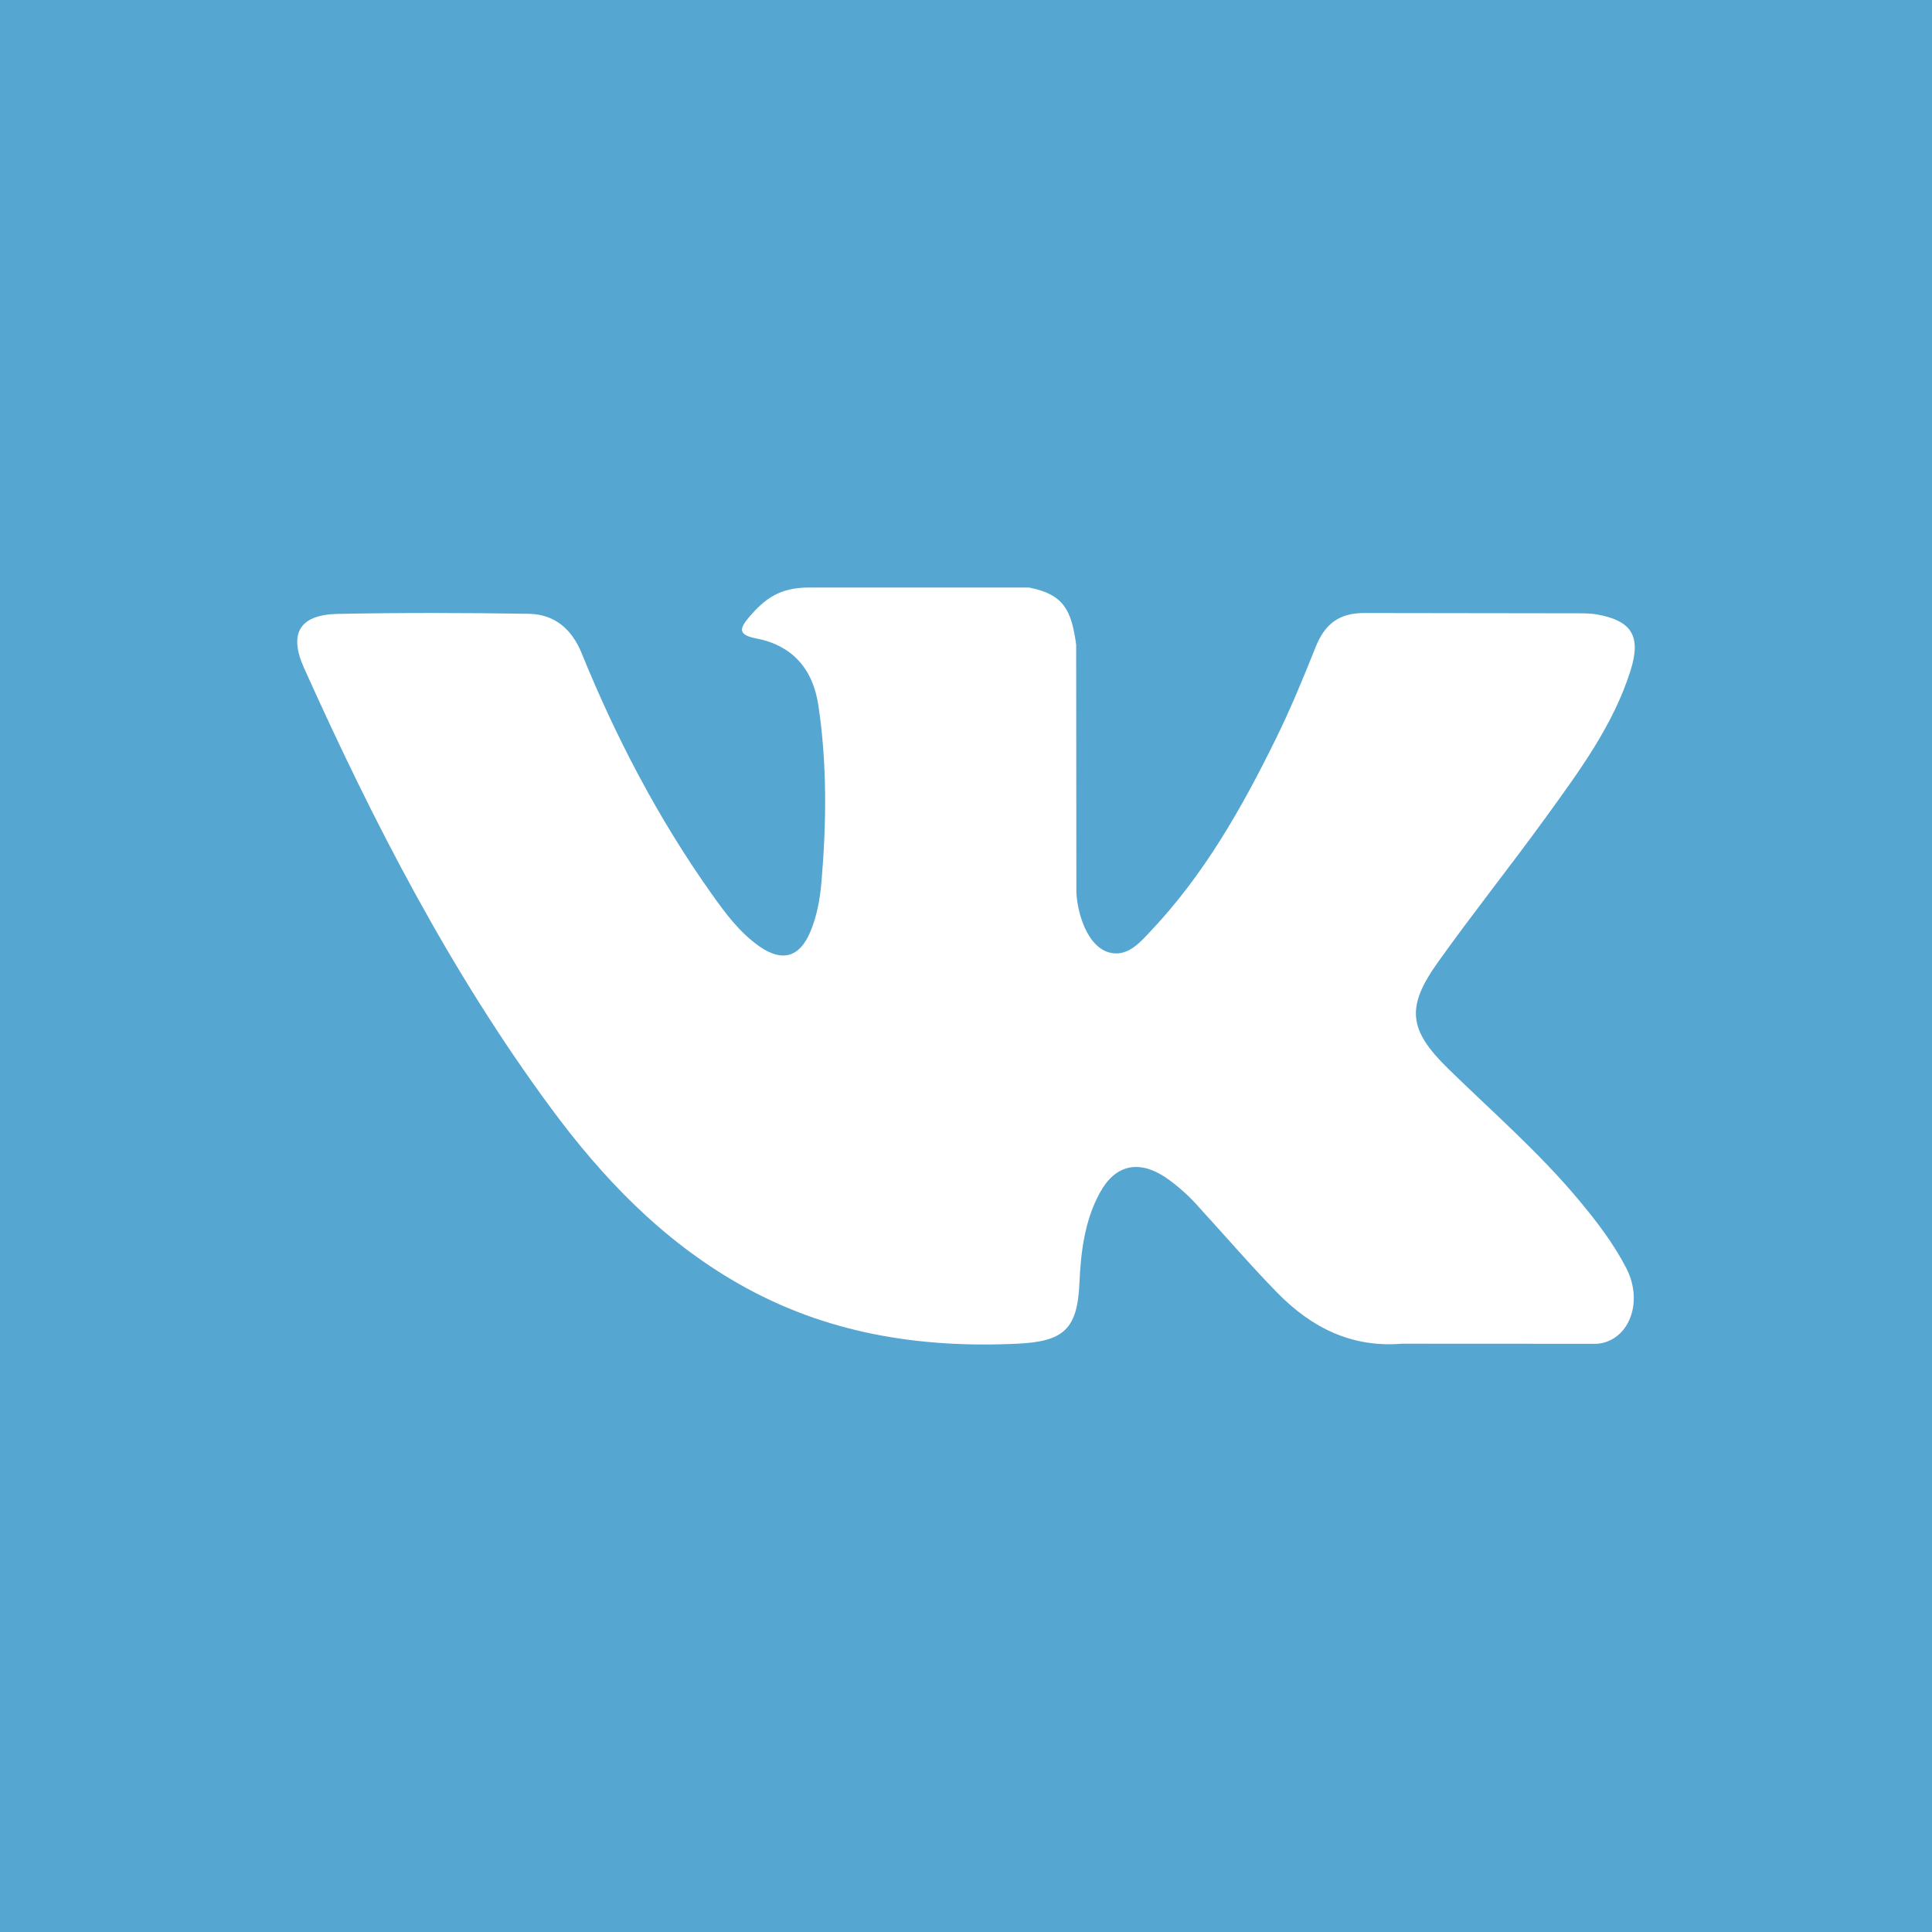
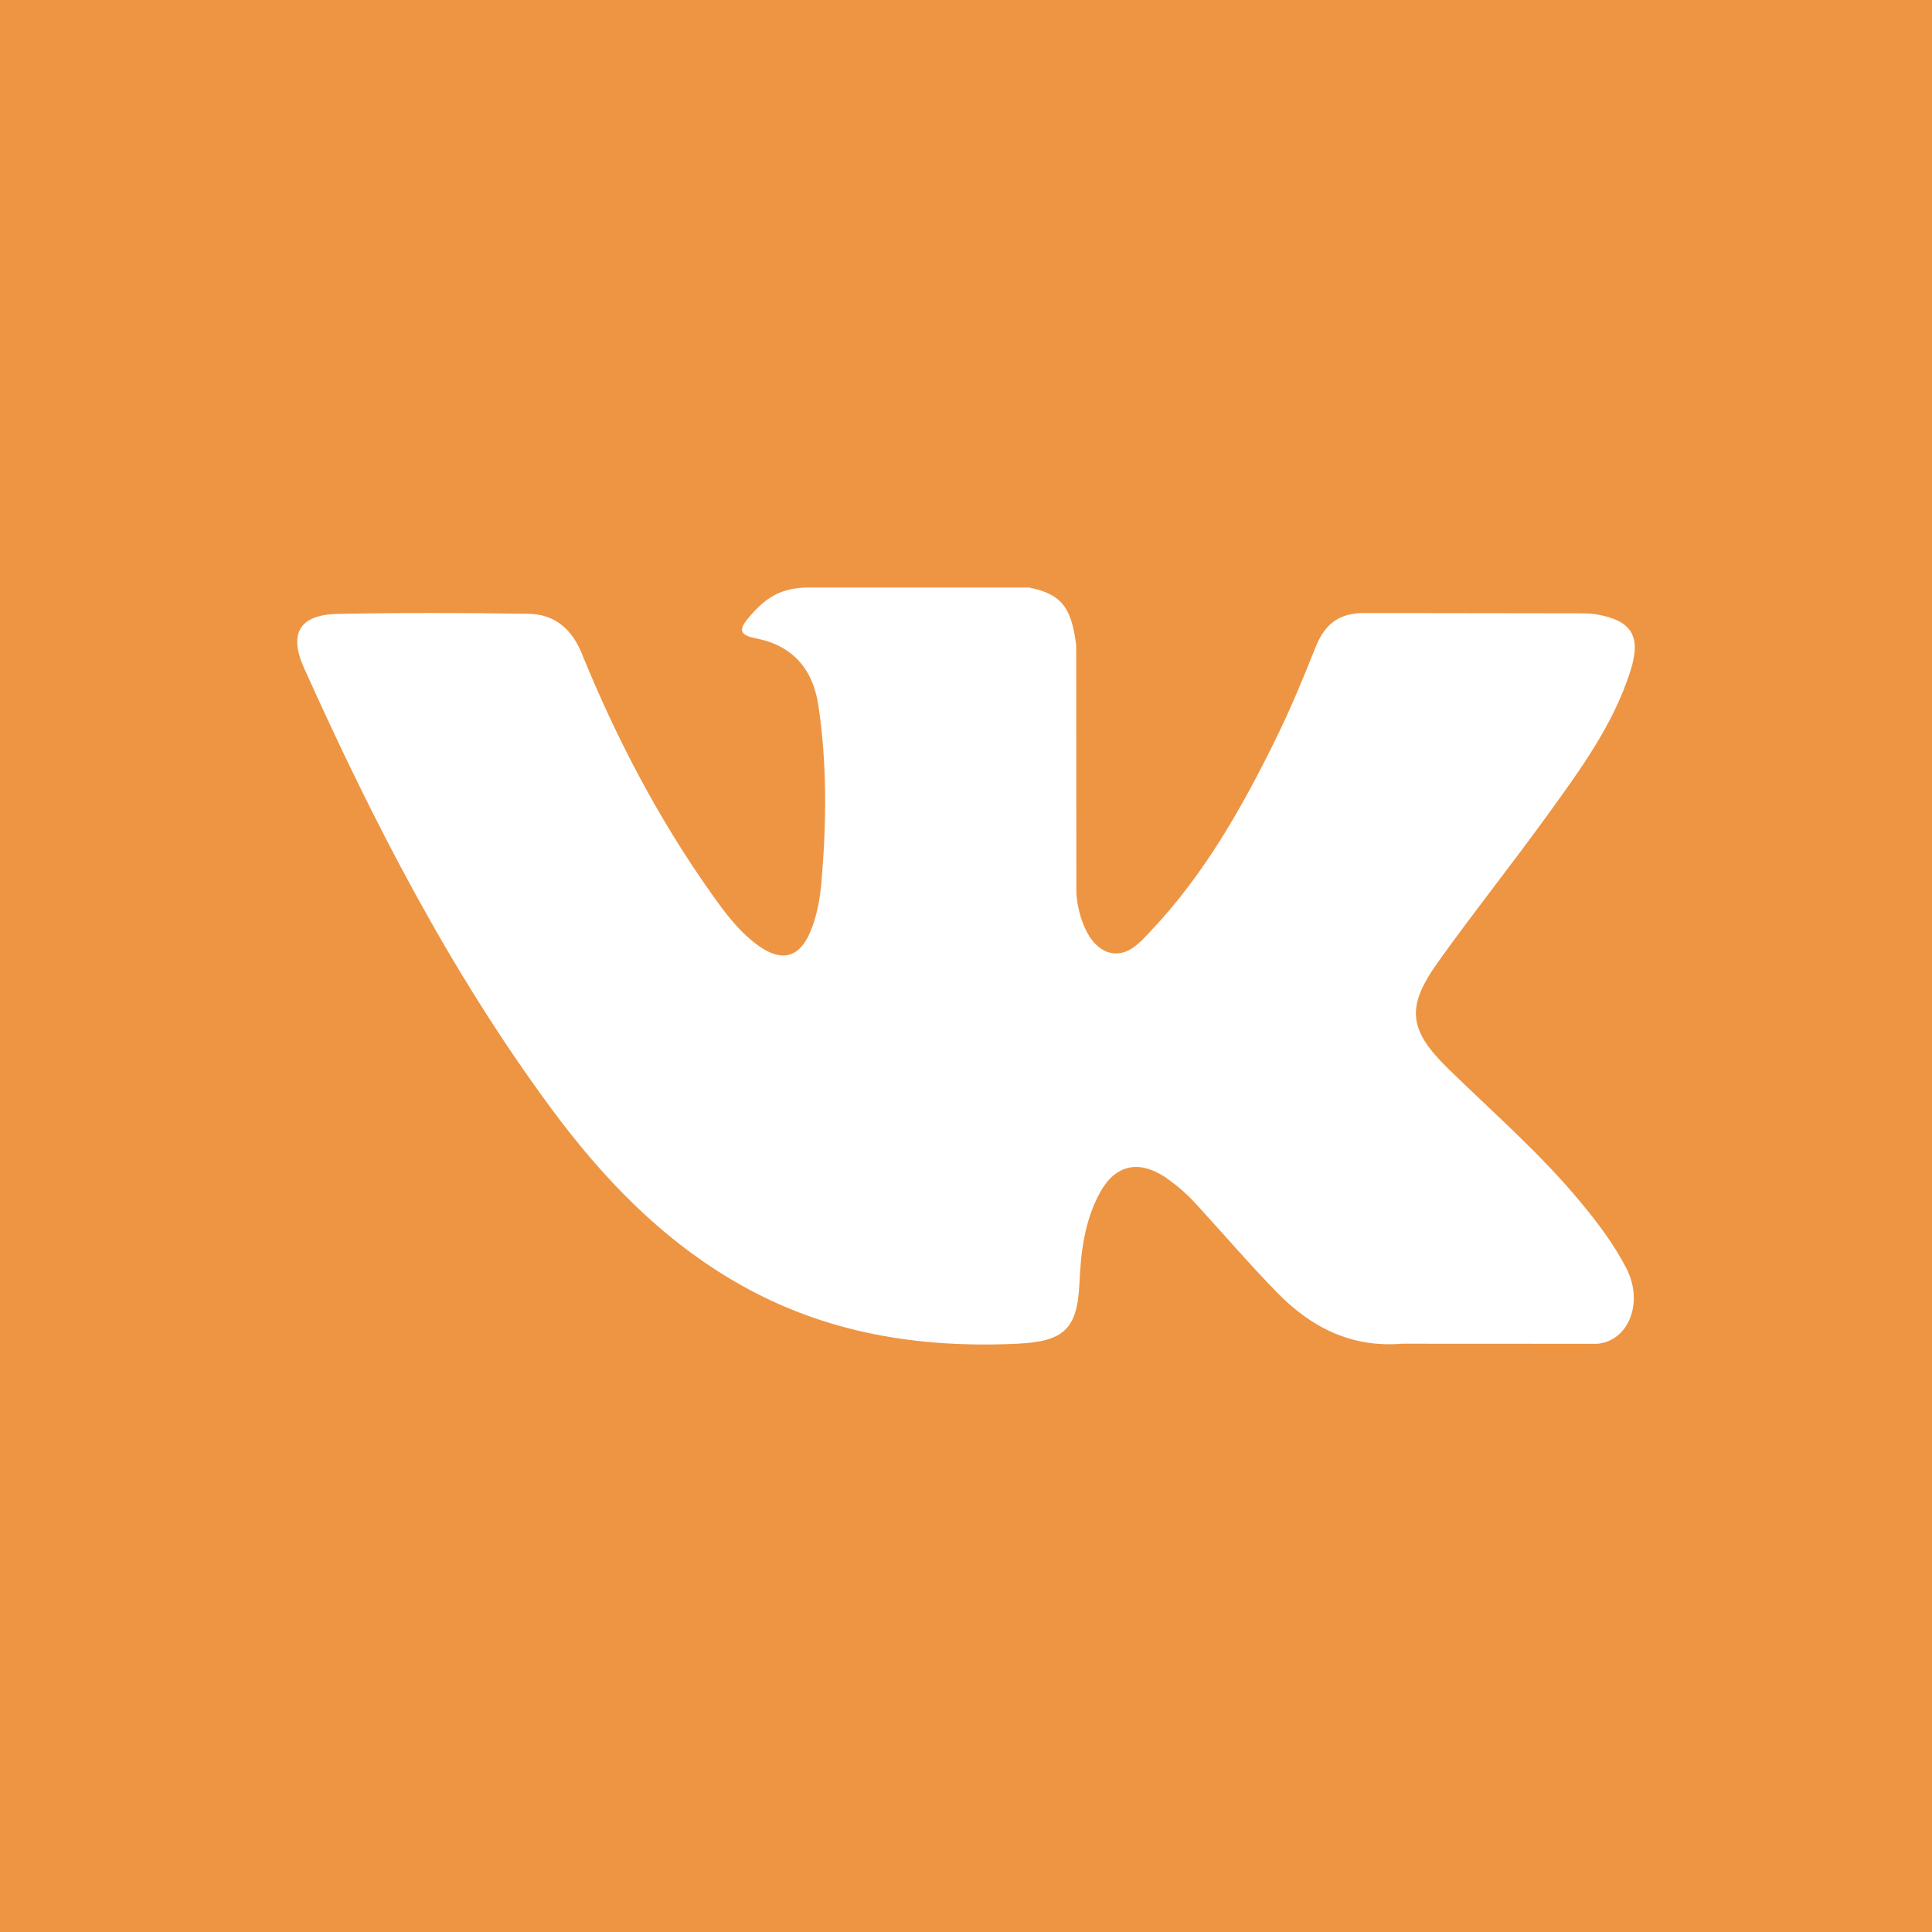
<svg xmlns="http://www.w3.org/2000/svg" width="40" height="40" fill="none">
-   <path fill-rule="evenodd" clip-rule="evenodd" d="M0 0v40h40V0H0Zm29.987 22.13c.918.896 1.889 1.74 2.713 2.73.364.437.709.889.971 1.396.373.726.035 1.522-.614 1.566l-4.033-.002c-1.04.086-1.87-.334-2.57-1.046-.556-.567-1.076-1.174-1.613-1.76a3.8 3.8 0 0 0-.725-.648c-.55-.357-1.029-.248-1.343.326-.32.584-.396 1.233-.425 1.884-.044.95-.331 1.198-1.285 1.244-2.04.095-3.975-.215-5.772-1.242-1.587-.906-2.815-2.188-3.884-3.636-2.084-2.824-3.68-5.925-5.113-9.114-.323-.719-.087-1.104.704-1.118 1.317-.026 2.635-.023 3.95-.002.536.01.891.315 1.096.82.712 1.75 1.583 3.416 2.677 4.961.292.412.59.82 1.011 1.111.467.322.824.217 1.044-.306.14-.332.202-.686.232-1.041.104-1.216.117-2.434-.064-3.646-.112-.758-.54-1.248-1.296-1.391-.385-.074-.327-.215-.142-.436.326-.38.632-.616 1.24-.616h4.557c.719.14.88.464.978 1.186l.004 5.066c-.009.28.14 1.109.642 1.293.402.133.67-.191.911-.447 1.092-1.158 1.87-2.528 2.567-3.945.308-.623.574-1.27.833-1.918.19-.48.488-.715 1.029-.707l4.388.006c.13 0 .262 0 .39.02.738.128.941.447.712 1.17-.358 1.131-1.06 2.076-1.744 3.023-.734 1.013-1.514 1.99-2.242 3.01-.665.932-.612 1.4.216 2.209Z" fill="#56A6D2" />
+   <path fill-rule="evenodd" clip-rule="evenodd" d="M0 0v40h40V0H0Zm29.987 22.13c.918.896 1.889 1.74 2.713 2.73.364.437.709.889.971 1.396.373.726.035 1.522-.614 1.566l-4.033-.002c-1.04.086-1.87-.334-2.57-1.046-.556-.567-1.076-1.174-1.613-1.76a3.8 3.8 0 0 0-.725-.648c-.55-.357-1.029-.248-1.343.326-.32.584-.396 1.233-.425 1.884-.044.95-.331 1.198-1.285 1.244-2.04.095-3.975-.215-5.772-1.242-1.587-.906-2.815-2.188-3.884-3.636-2.084-2.824-3.68-5.925-5.113-9.114-.323-.719-.087-1.104.704-1.118 1.317-.026 2.635-.023 3.95-.002.536.01.891.315 1.096.82.712 1.75 1.583 3.416 2.677 4.961.292.412.59.82 1.011 1.111.467.322.824.217 1.044-.306.14-.332.202-.686.232-1.041.104-1.216.117-2.434-.064-3.646-.112-.758-.54-1.248-1.296-1.391-.385-.074-.327-.215-.142-.436.326-.38.632-.616 1.24-.616h4.557c.719.14.88.464.978 1.186l.004 5.066c-.009.28.14 1.109.642 1.293.402.133.67-.191.911-.447 1.092-1.158 1.87-2.528 2.567-3.945.308-.623.574-1.27.833-1.918.19-.48.488-.715 1.029-.707l4.388.006c.13 0 .262 0 .39.02.738.128.941.447.712 1.17-.358 1.131-1.06 2.076-1.744 3.023-.734 1.013-1.514 1.99-2.242 3.01-.665.932-.612 1.4.216 2.209Z" fill="#EE9543" />
</svg>
